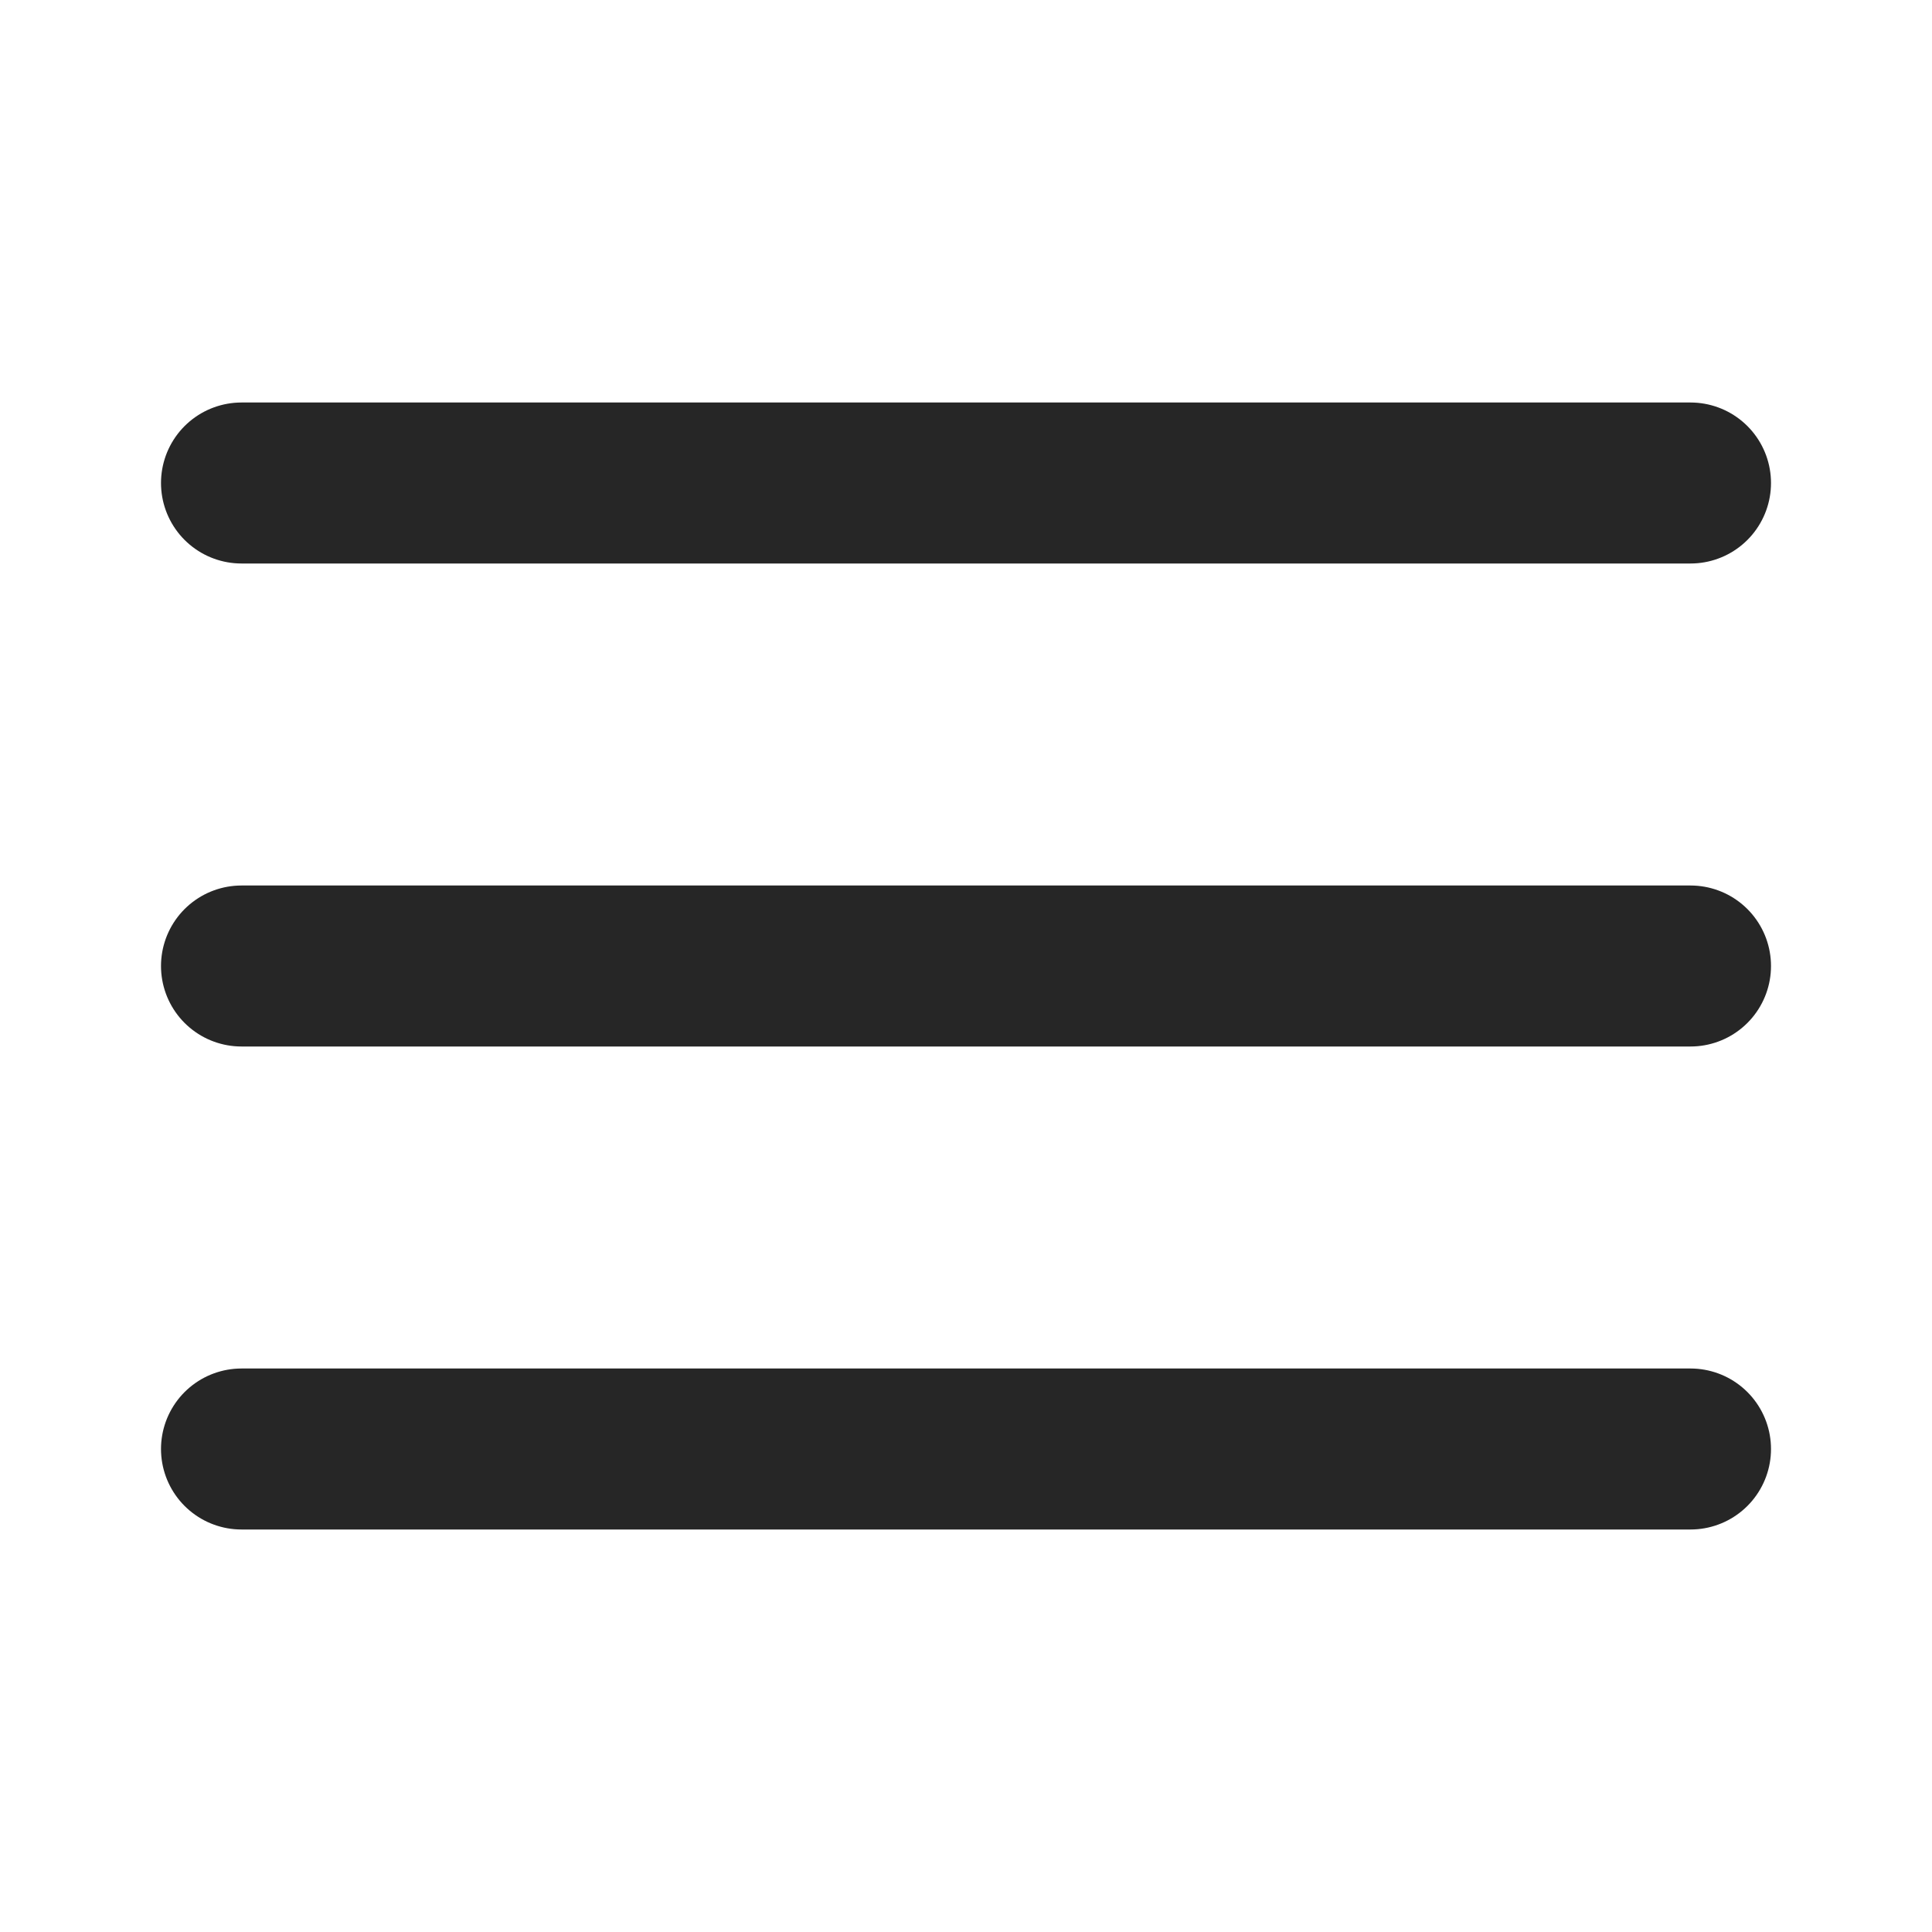
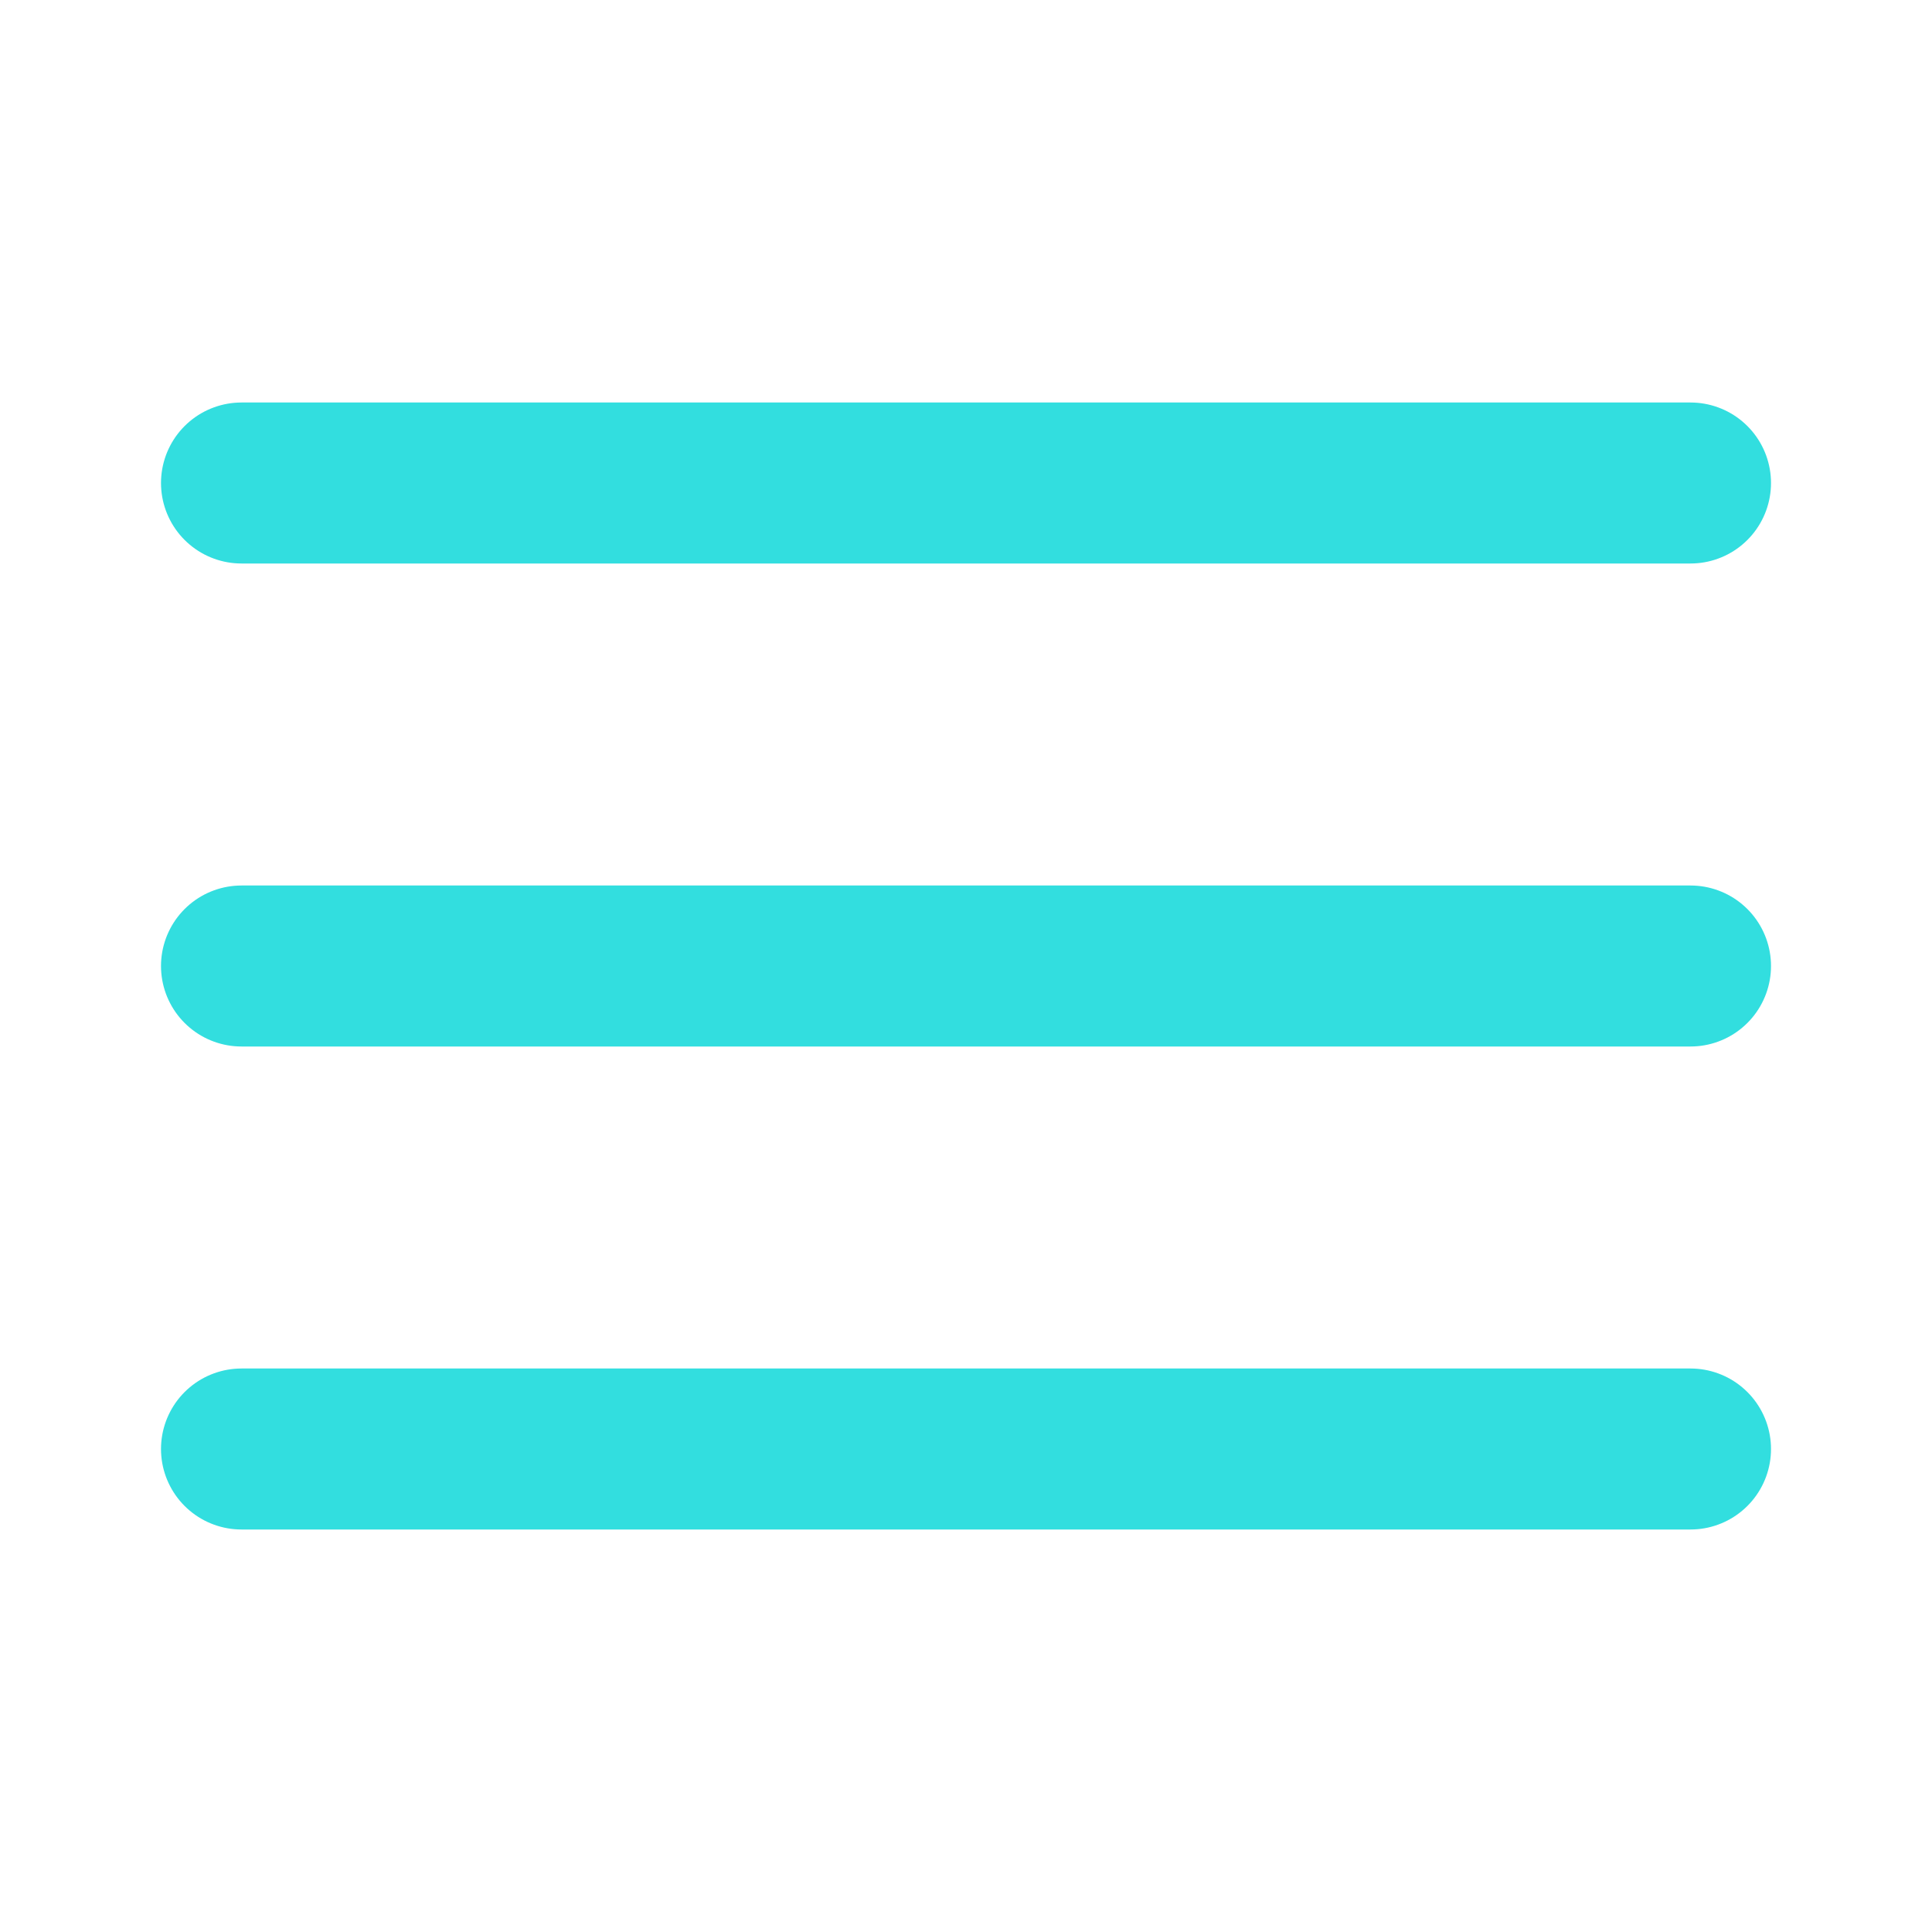
<svg xmlns="http://www.w3.org/2000/svg" width="36" height="36" viewBox="0 0 36 36" fill="none">
-   <path d="M4.5 18H31.5" stroke="#262626" stroke-width="3" stroke-linecap="round" stroke-linejoin="round" />
-   <path d="M4.5 9H31.5" stroke="#262626" stroke-width="3" stroke-linecap="round" stroke-linejoin="round" />
-   <path d="M4.5 27H31.5" stroke="#262626" stroke-width="3" stroke-linecap="round" stroke-linejoin="round" />
+   <path d="M4.5 18H31.5" stroke="#32dedf" stroke-width="3" stroke-linecap="round" stroke-linejoin="round" />
+   <path d="M4.5 9H31.5" stroke="#32dedf" stroke-width="3" stroke-linecap="round" stroke-linejoin="round" />
+   <path d="M4.5 27H31.5" stroke="#32dedf" stroke-width="3" stroke-linecap="round" stroke-linejoin="round" />
</svg>
